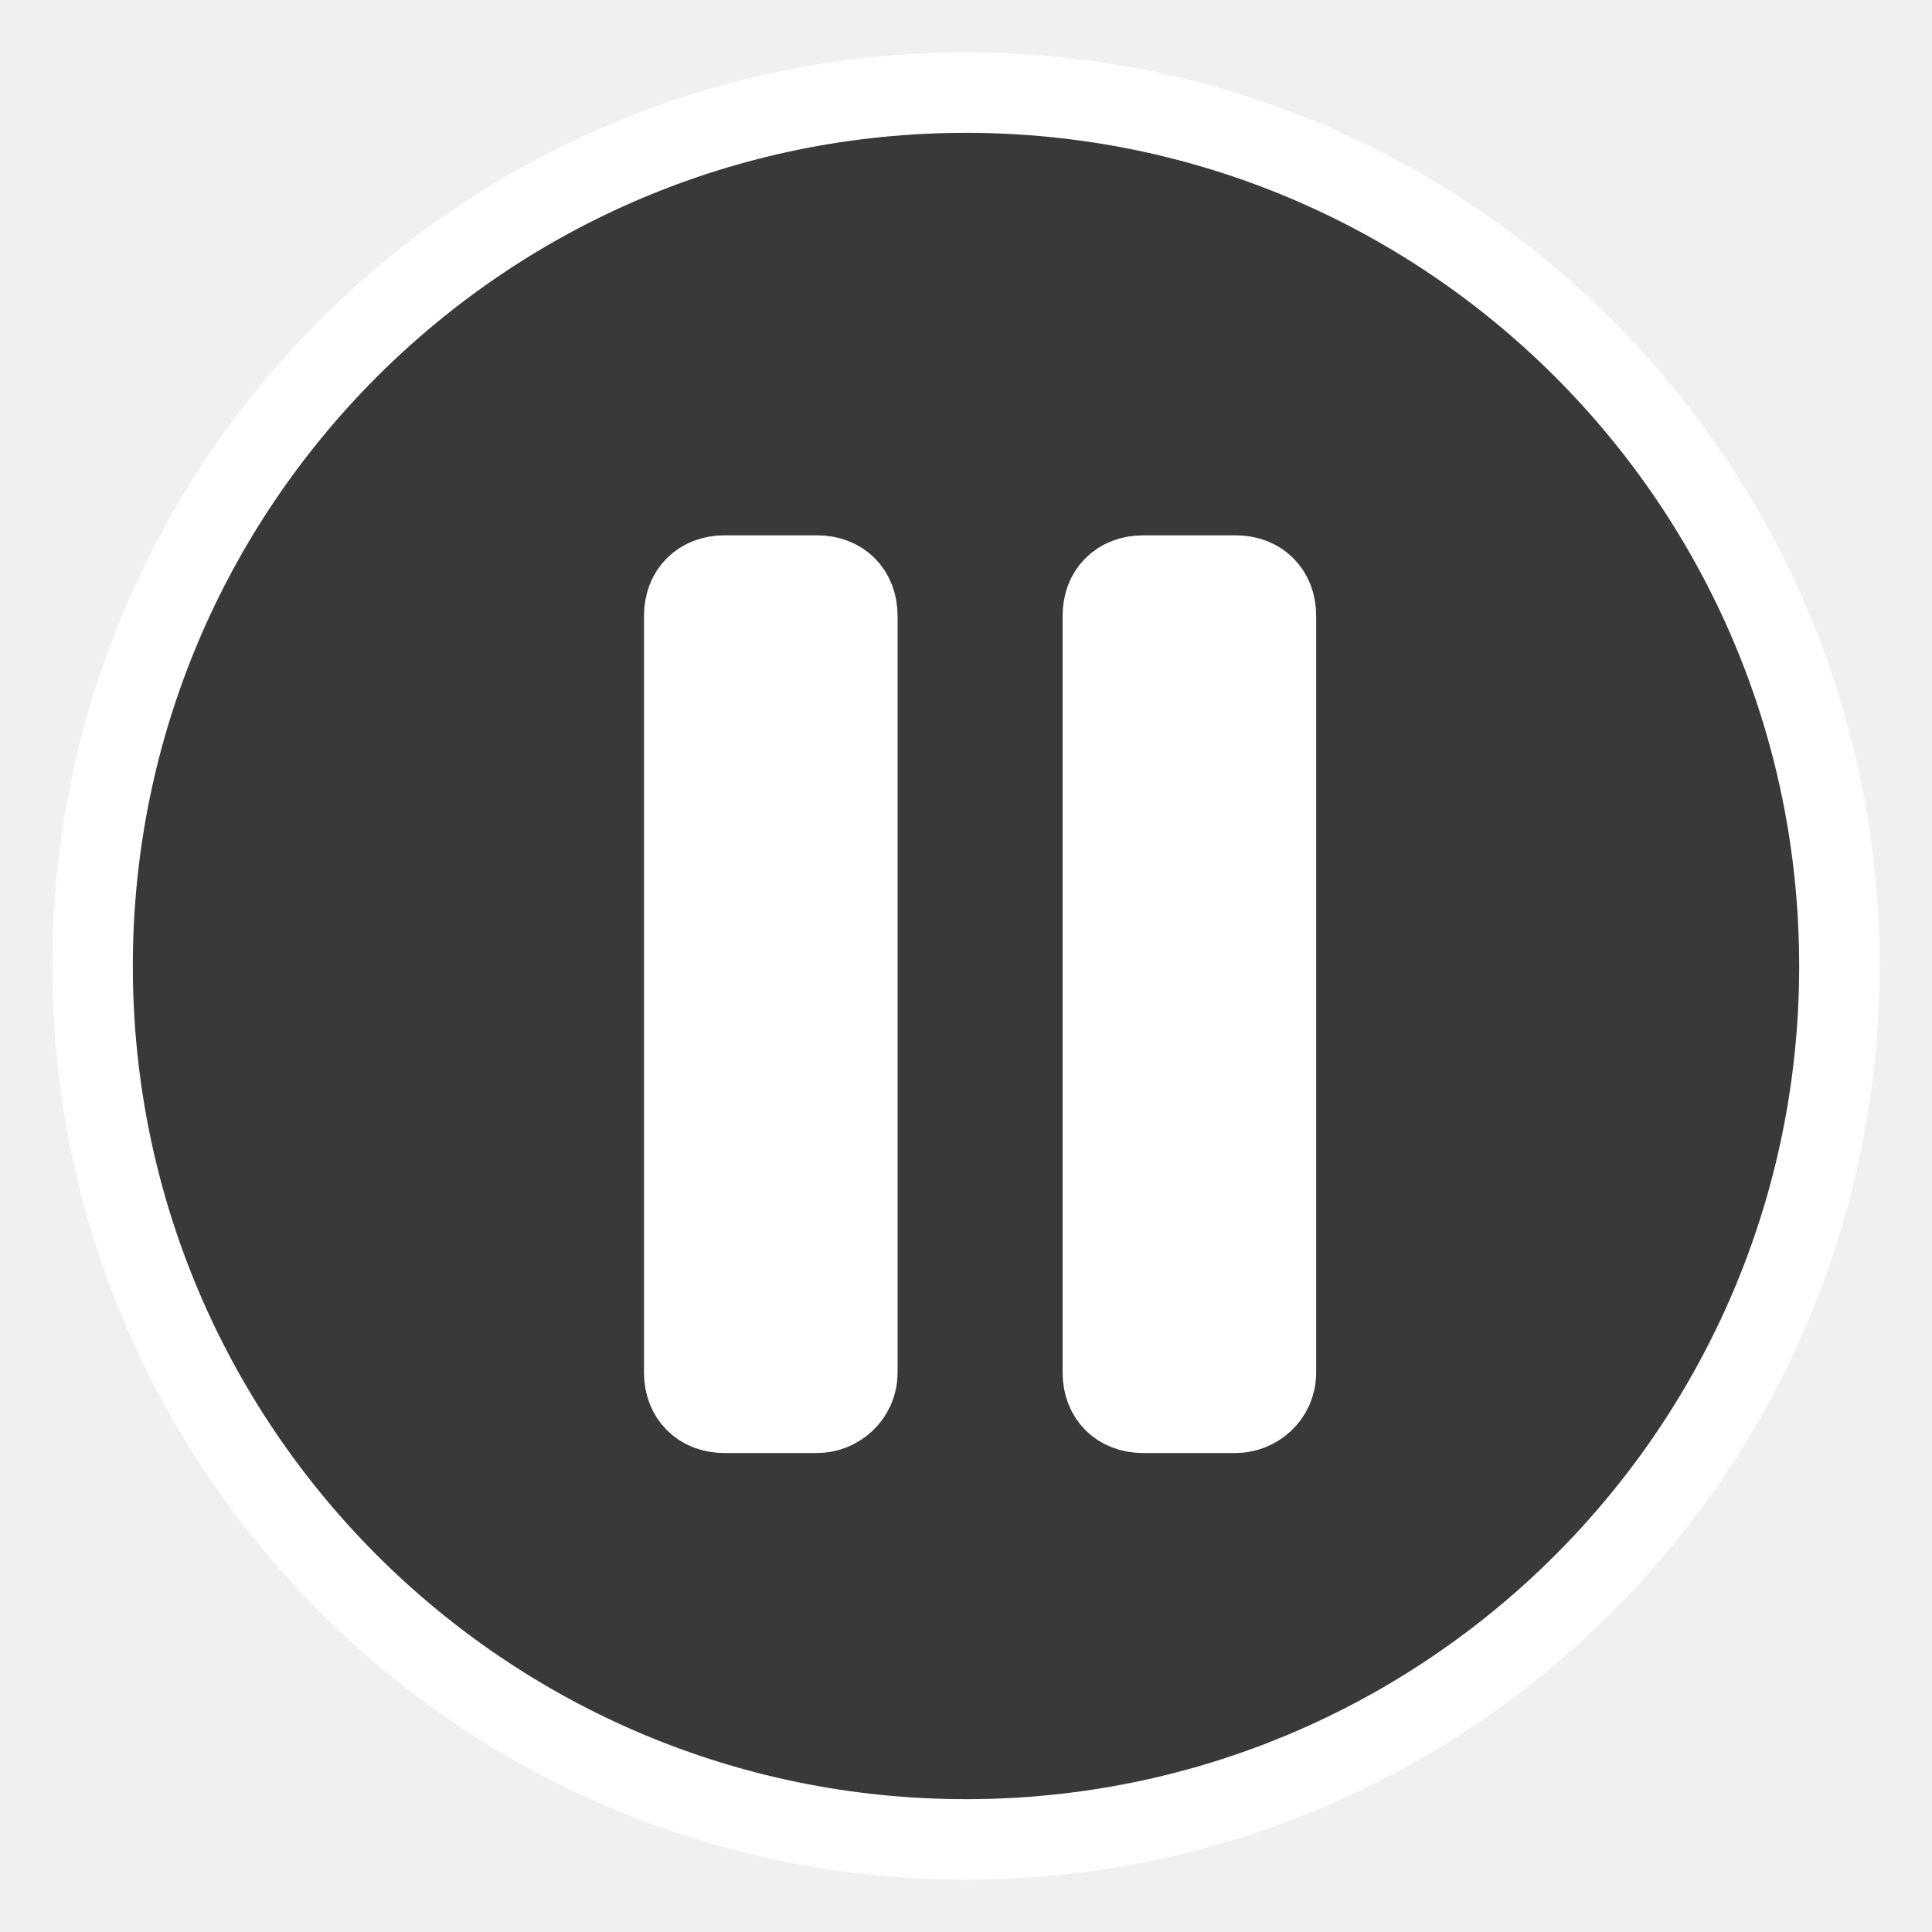
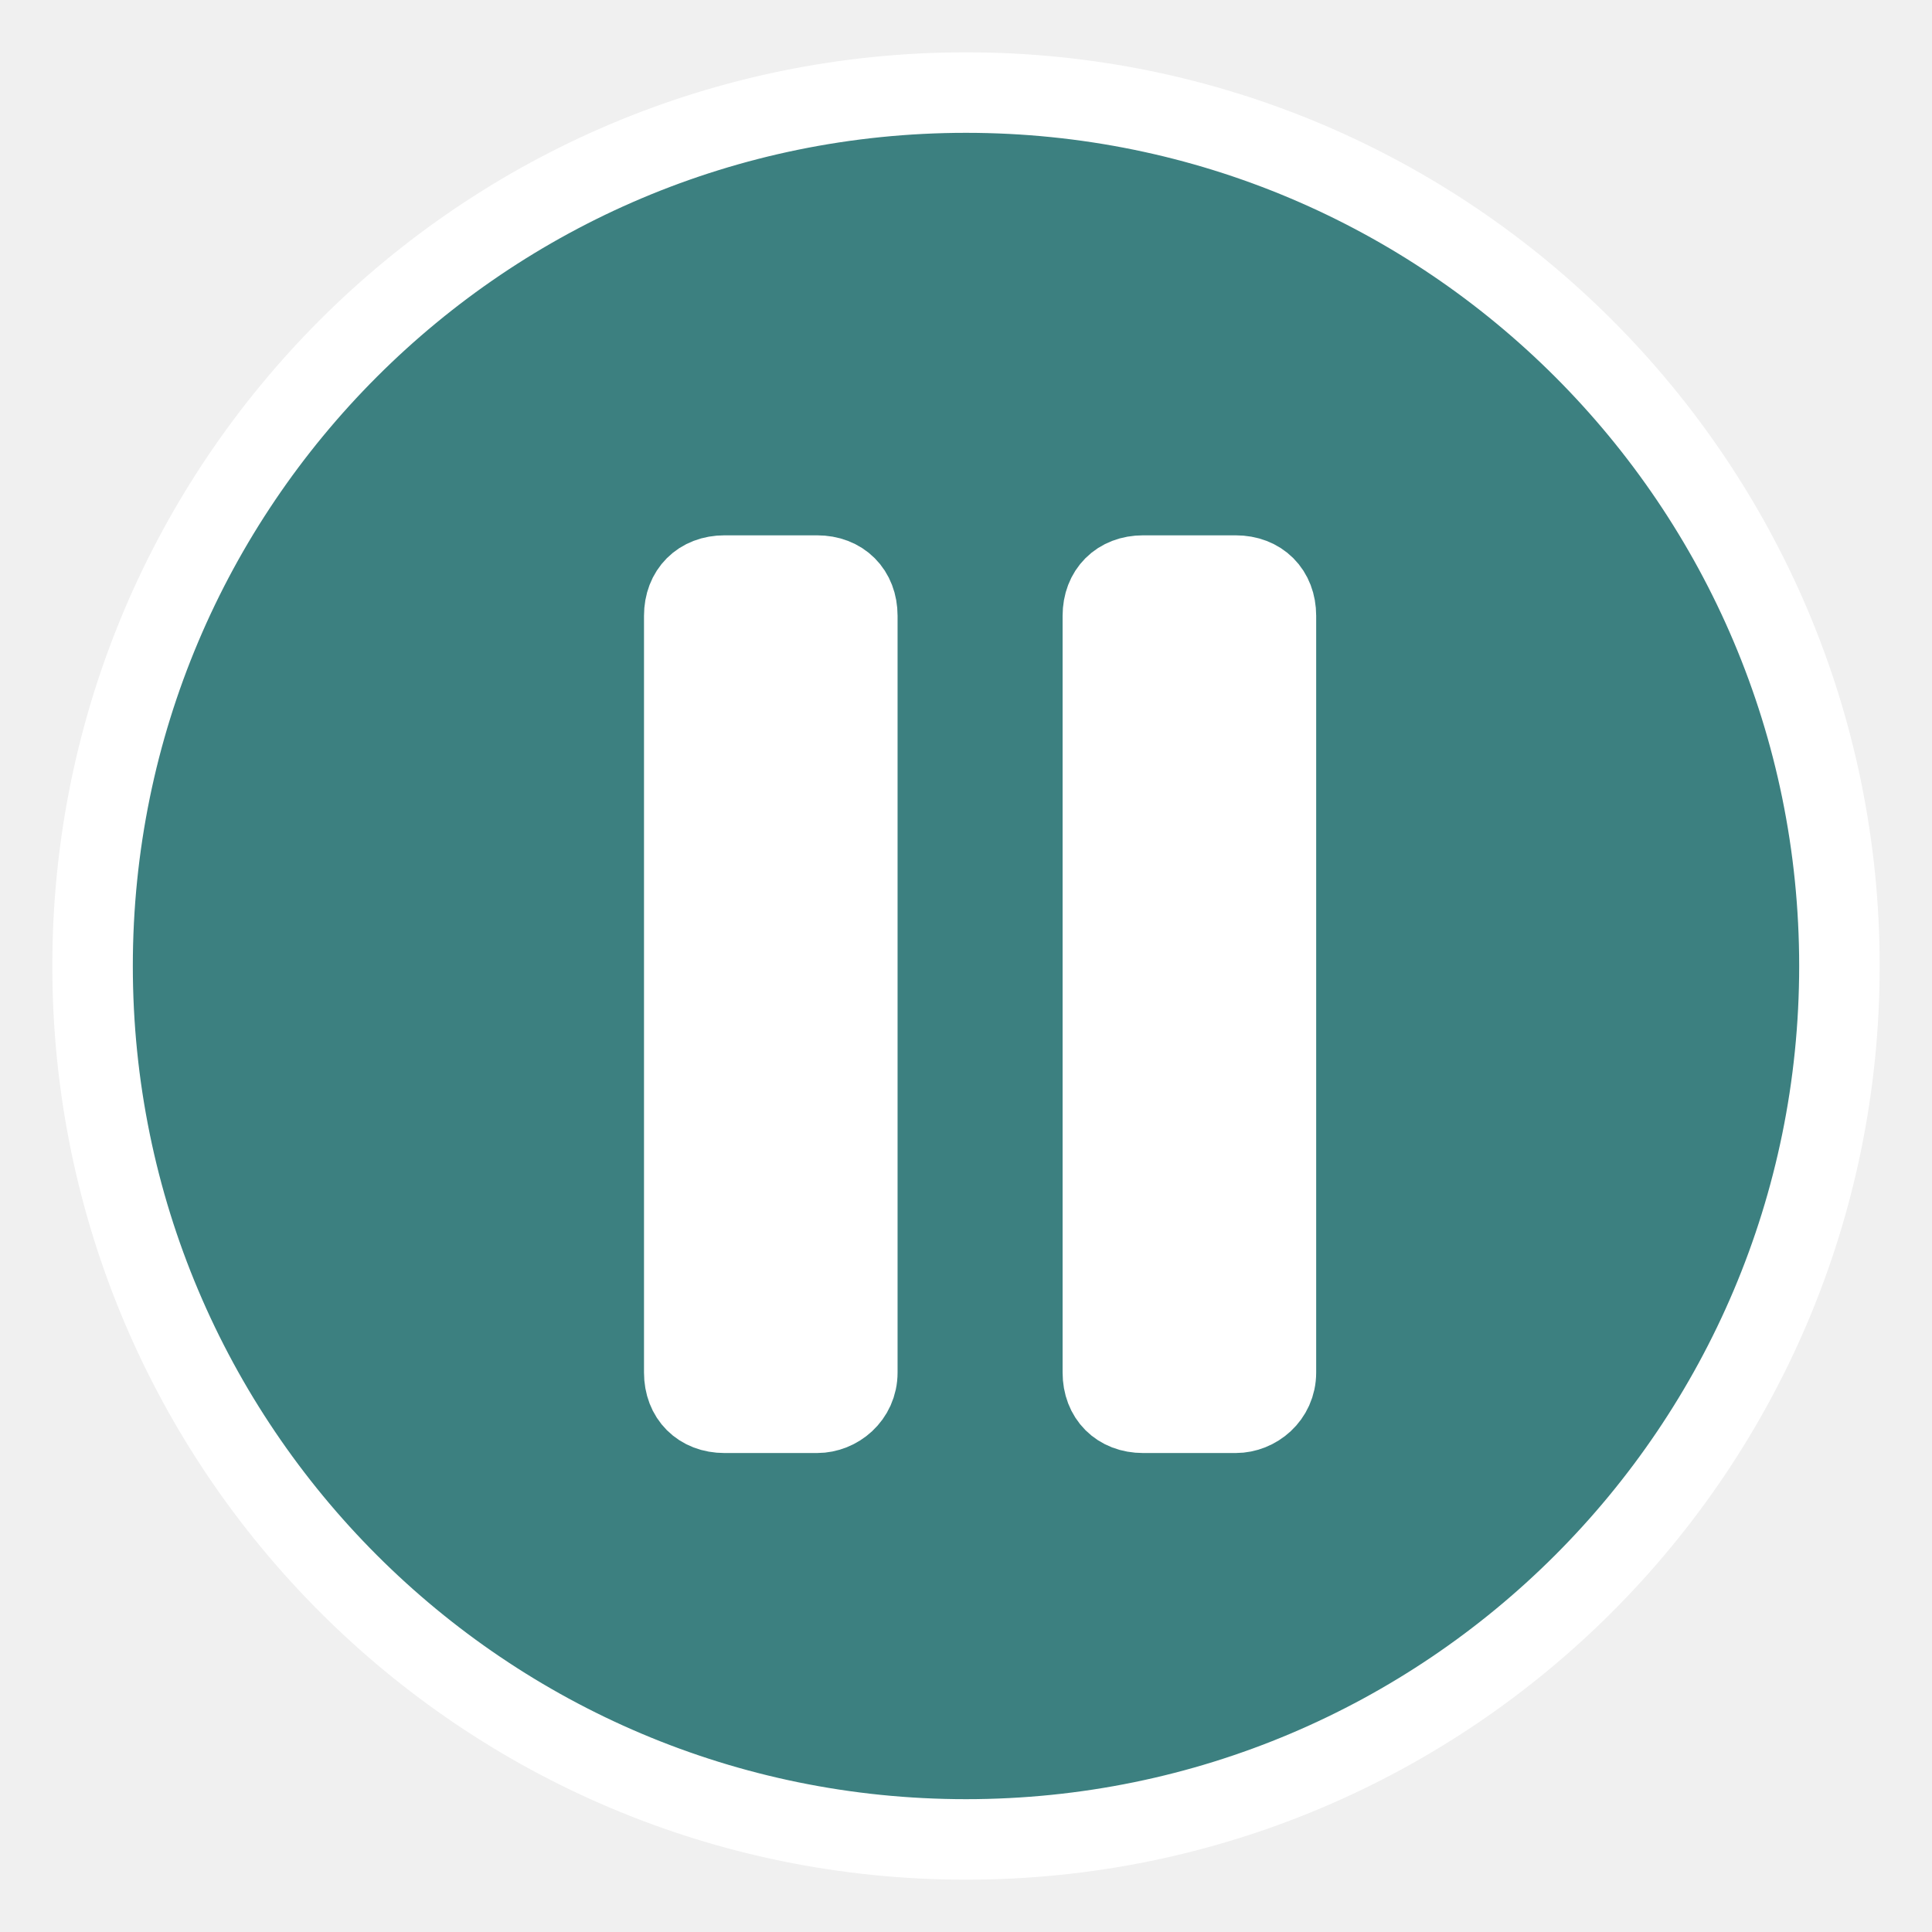
<svg xmlns="http://www.w3.org/2000/svg" version="1.1" id="Слой_1" x="0px" y="0px" viewBox="0 0 48 48" style="enable-background:new 0 0 48 48;" xml:space="preserve">
  <style type="text/css">
	.st0{fill:none;stroke:#000000;stroke-width:2;stroke-miterlimit:10;}
	.st1{fill:#FFFFFF;stroke:#000000;stroke-miterlimit:10;}
	.st2{fill-rule:evenodd;clip-rule:evenodd;fill:#FF2D0A;stroke:#000000;stroke-miterlimit:10;}
- 	.st3{fill-rule:evenodd;clip-rule:evenodd;fill:#3A3938;stroke:#FFFFFF;stroke-width:2;stroke-miterlimit:10;}
+ 	.st3{fill-rule:evenodd;clip-rule:evenodd;fill:#3C8080;stroke:#FFFFFF;stroke-width:2;stroke-miterlimit:10;}
	.st4{fill-rule:evenodd;clip-rule:evenodd;fill:#FFFFFF;stroke:#FFFFFF;stroke-width:2;stroke-miterlimit:10;}
</style>
  <path class="st0" d="M55.6,14.3" />
  <path class="st1" d="M0,8.9" />
  <path class="st2" d="M-6.5,42.2" />
  <path class="st2" d="M37.8,16.7" />
  <path class="st2" d="M-28.5-6.2" />
  <circle class="st3" cx="24" cy="24" r="21.7" />
  <path class="st4" d="M30.7,35.1h-2.3c-0.6,0-1-0.4-1-1V15.3c0-0.6,0.4-1,1-1h2.3c0.6,0,1,0.4,1,1v18.8  C31.7,34.7,31.2,35.1,30.7,35.1z" />
  <path class="st4" d="M20.3,35.1H18c-0.6,0-1-0.4-1-1V15.3c0-0.6,0.4-1,1-1h2.3c0.6,0,1,0.4,1,1v18.8C21.3,34.7,20.8,35.1,20.3,35.1z  " />
</svg>
